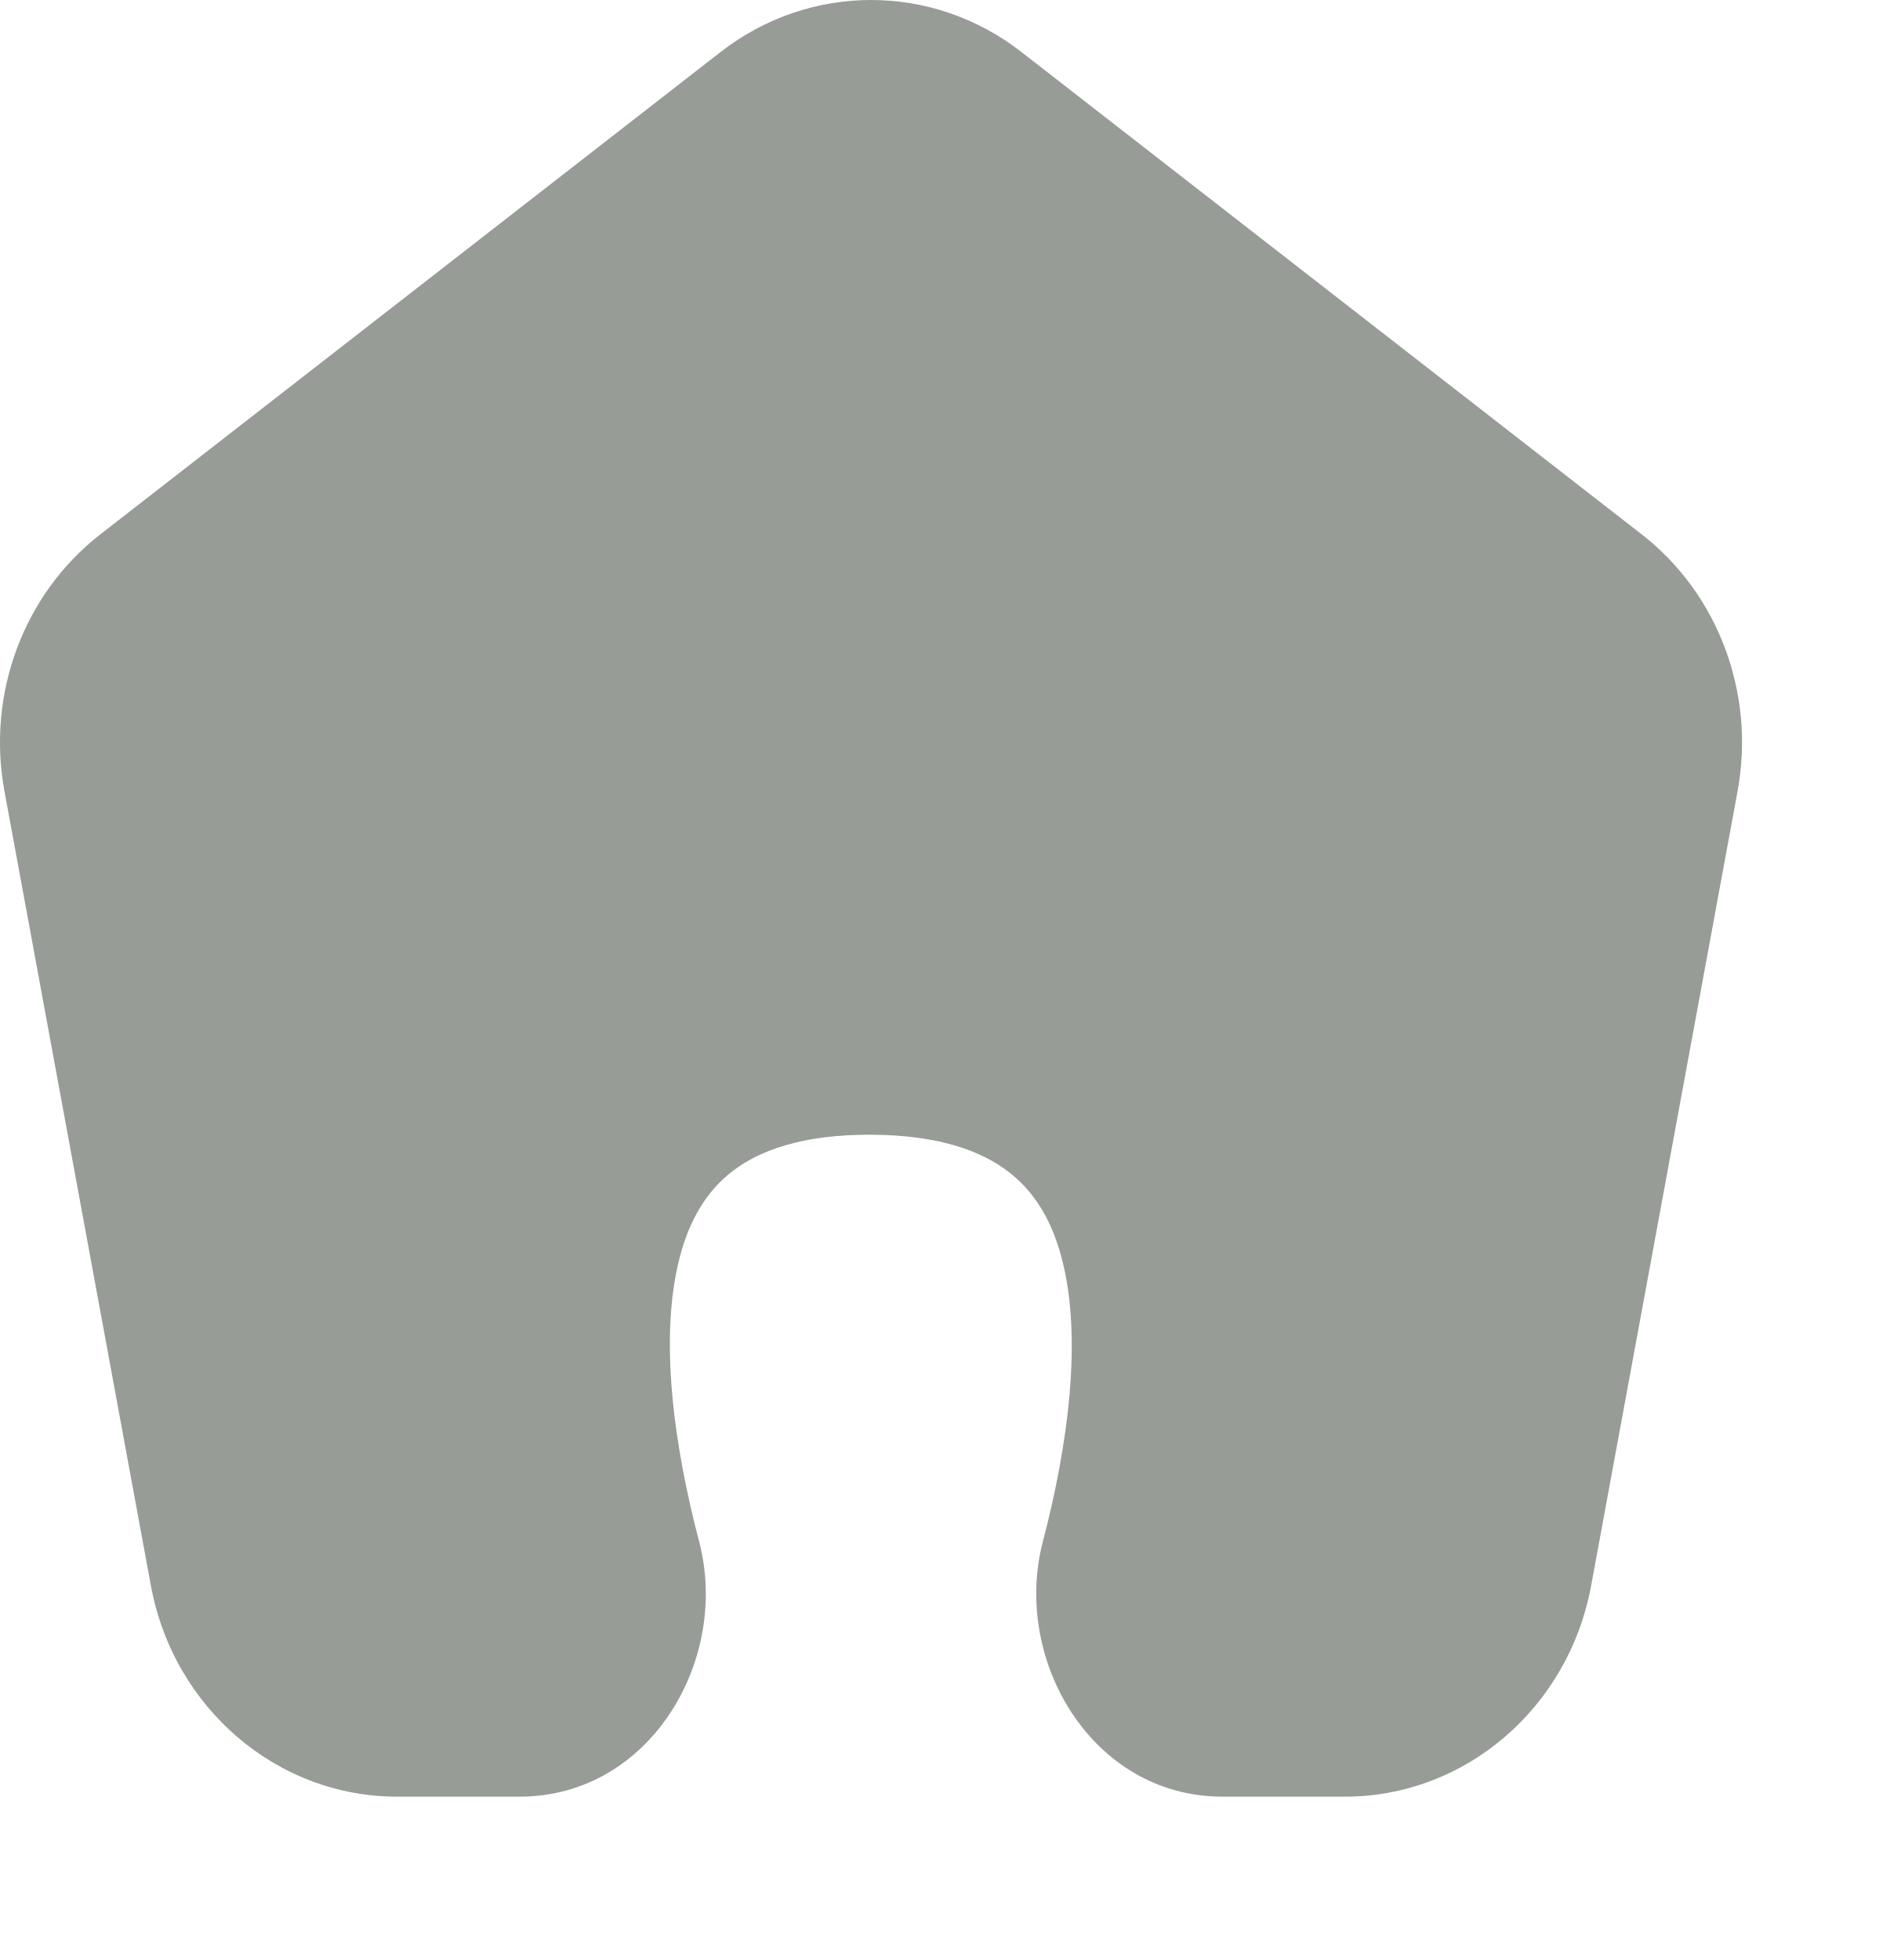
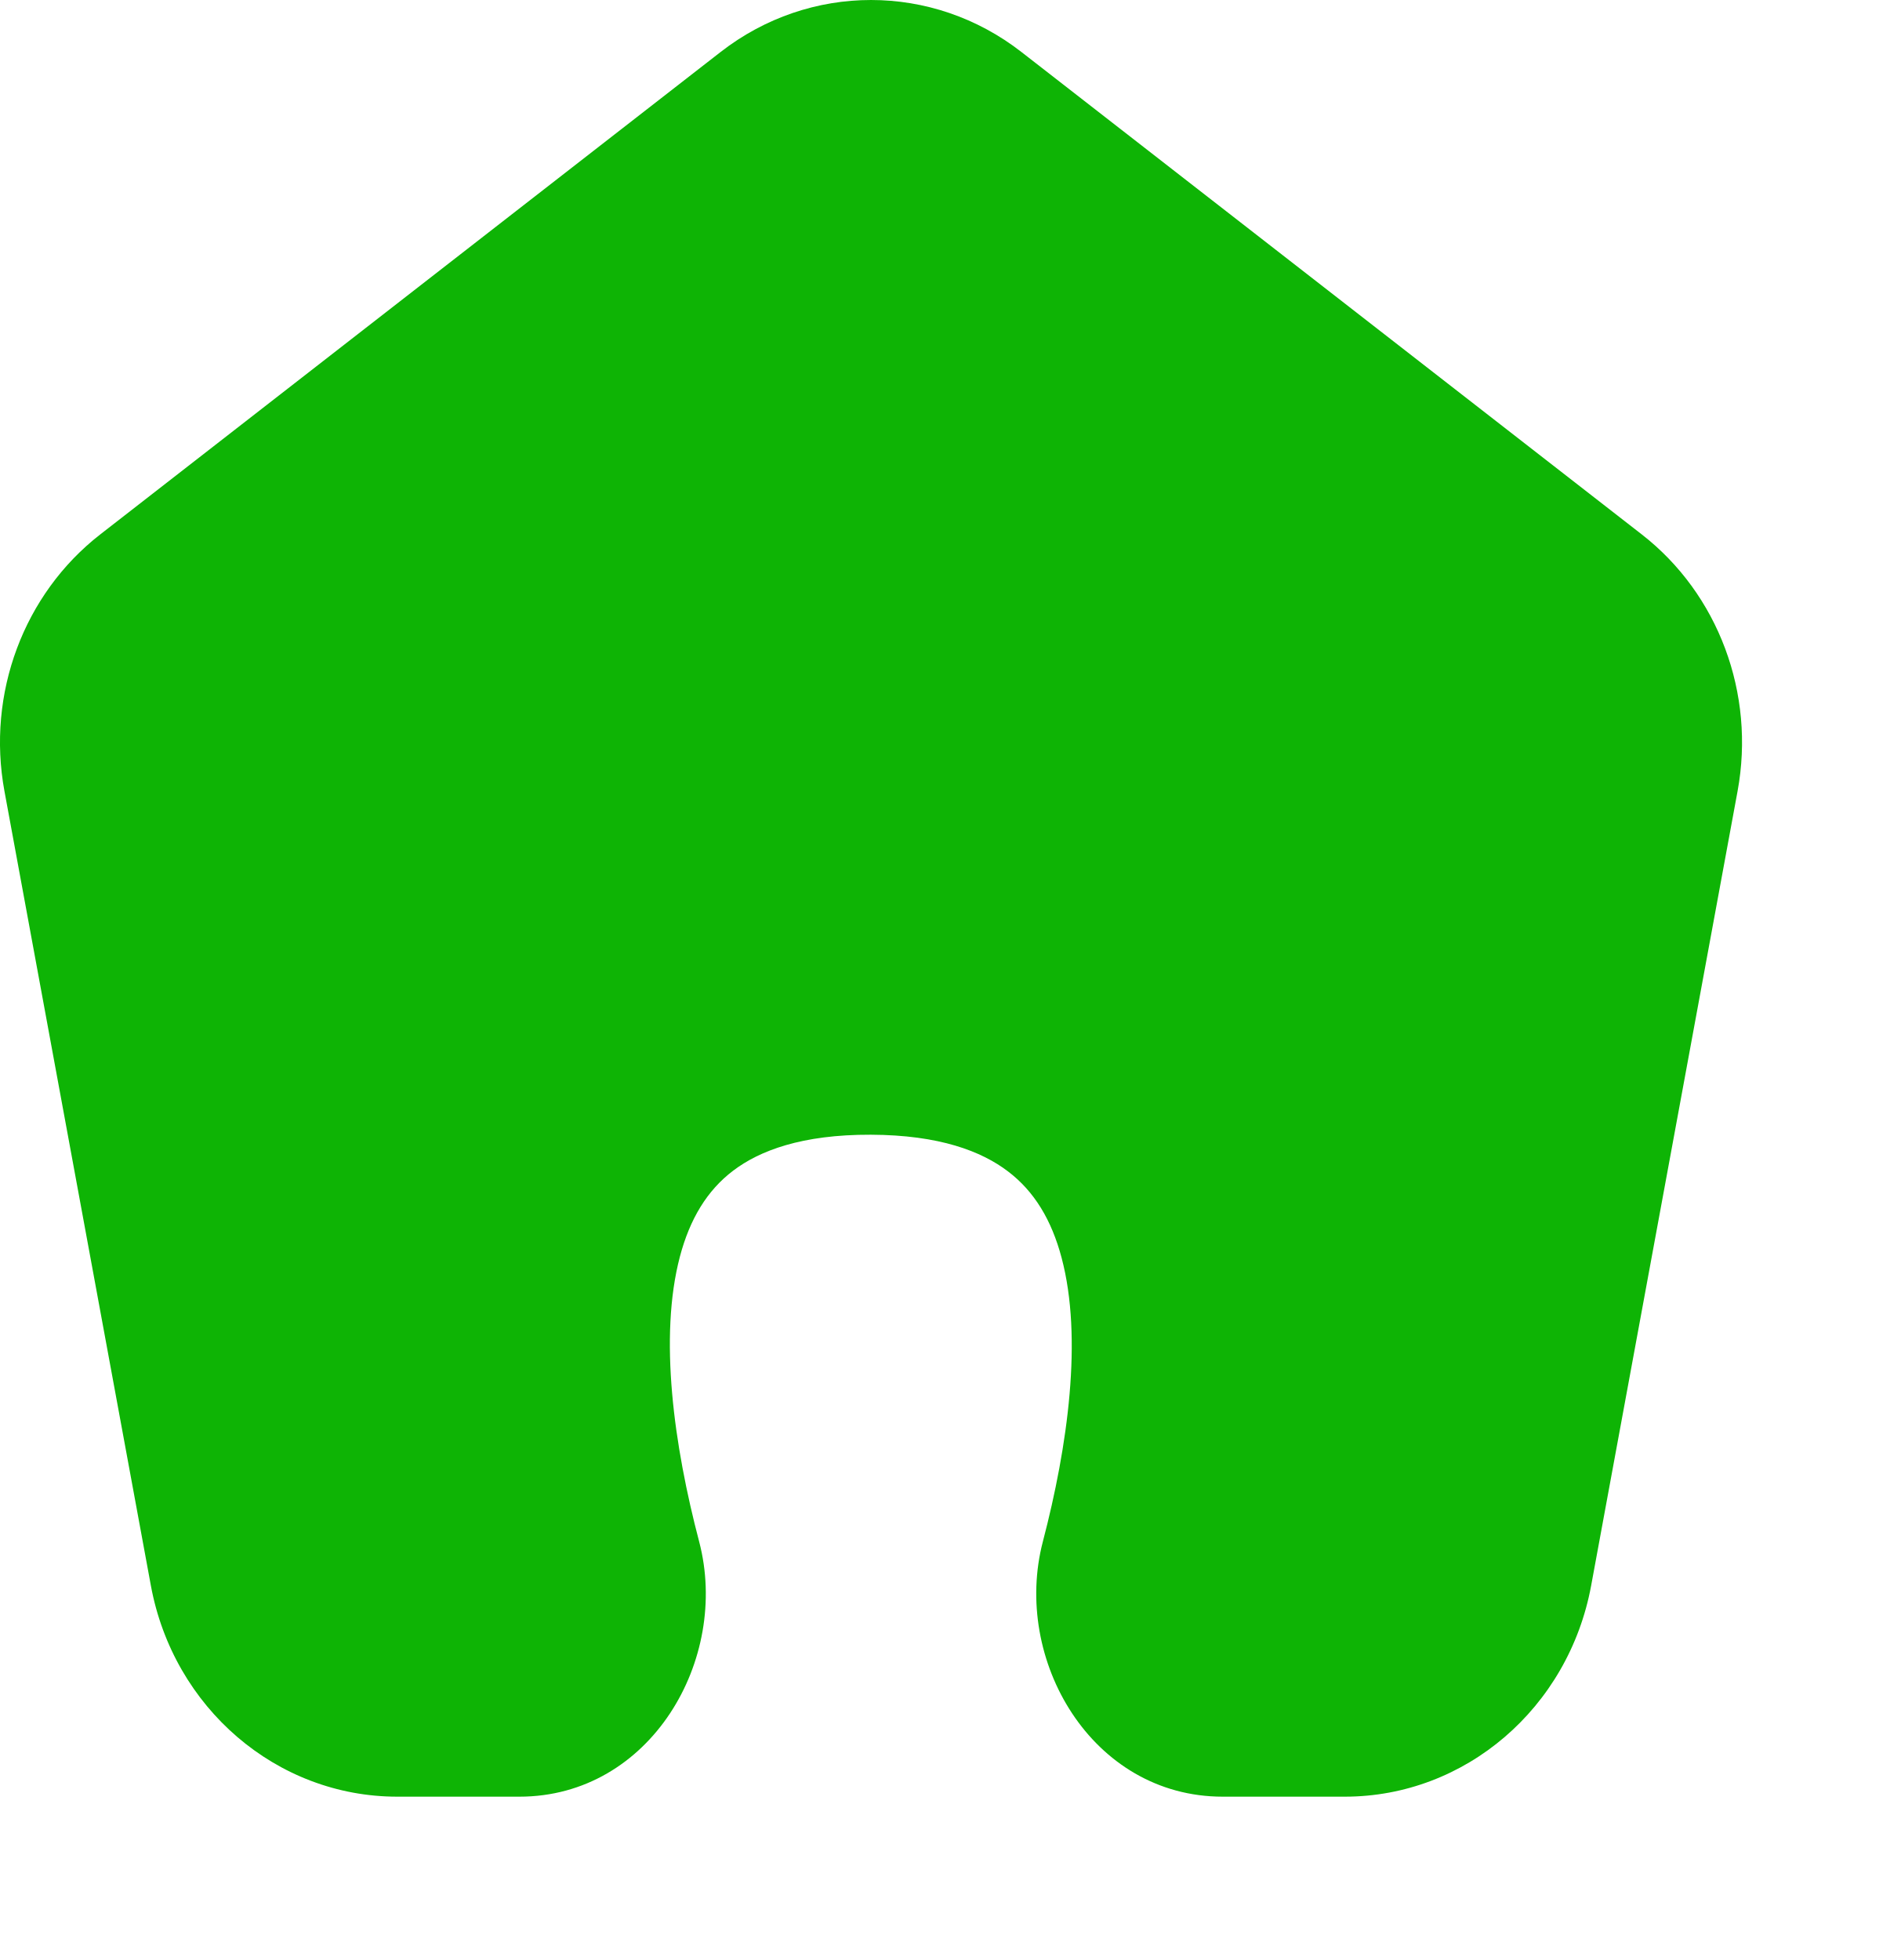
<svg xmlns="http://www.w3.org/2000/svg" width="32" height="33" viewBox="0 0 32 33" fill="none">
-   <path d="M17.2 0.876C15.699 -0.292 13.634 -0.292 12.133 0.876L1.689 8.997C0.399 10 -0.228 11.678 0.075 13.321L2.54 26.694C2.92 28.757 4.661 30.25 6.688 30.25H8.747C10.953 30.25 12.293 27.94 11.773 25.957C11.348 24.341 11.092 22.512 11.448 21.159C11.617 20.52 11.908 20.041 12.347 19.709C12.791 19.373 13.502 19.101 14.663 19.105C15.819 19.109 16.53 19.384 16.975 19.724C17.415 20.058 17.707 20.54 17.876 21.178C18.234 22.527 17.981 24.347 17.56 25.956C17.042 27.939 18.381 30.25 20.588 30.25H22.645C24.672 30.25 26.413 28.757 26.793 26.694L29.258 13.321C29.561 11.678 28.935 10 27.644 8.997L17.2 0.876Z" fill="#979C97" />
+   <path d="M17.2 0.876C15.699 -0.292 13.634 -0.292 12.133 0.876L1.689 8.997C0.399 10 -0.228 11.678 0.075 13.321L2.54 26.694C2.92 28.757 4.661 30.25 6.688 30.25H8.747C10.953 30.25 12.293 27.94 11.773 25.957C11.348 24.341 11.092 22.512 11.448 21.159C11.617 20.52 11.908 20.041 12.347 19.709C12.791 19.373 13.502 19.101 14.663 19.105C15.819 19.109 16.53 19.384 16.975 19.724C17.415 20.058 17.707 20.54 17.876 21.178C18.234 22.527 17.981 24.347 17.56 25.956C17.042 27.939 18.381 30.25 20.588 30.25H22.645C24.672 30.25 26.413 28.757 26.793 26.694L29.258 13.321C29.561 11.678 28.935 10 27.644 8.997L17.2 0.876Z" fill="#0EB405" />
</svg>
